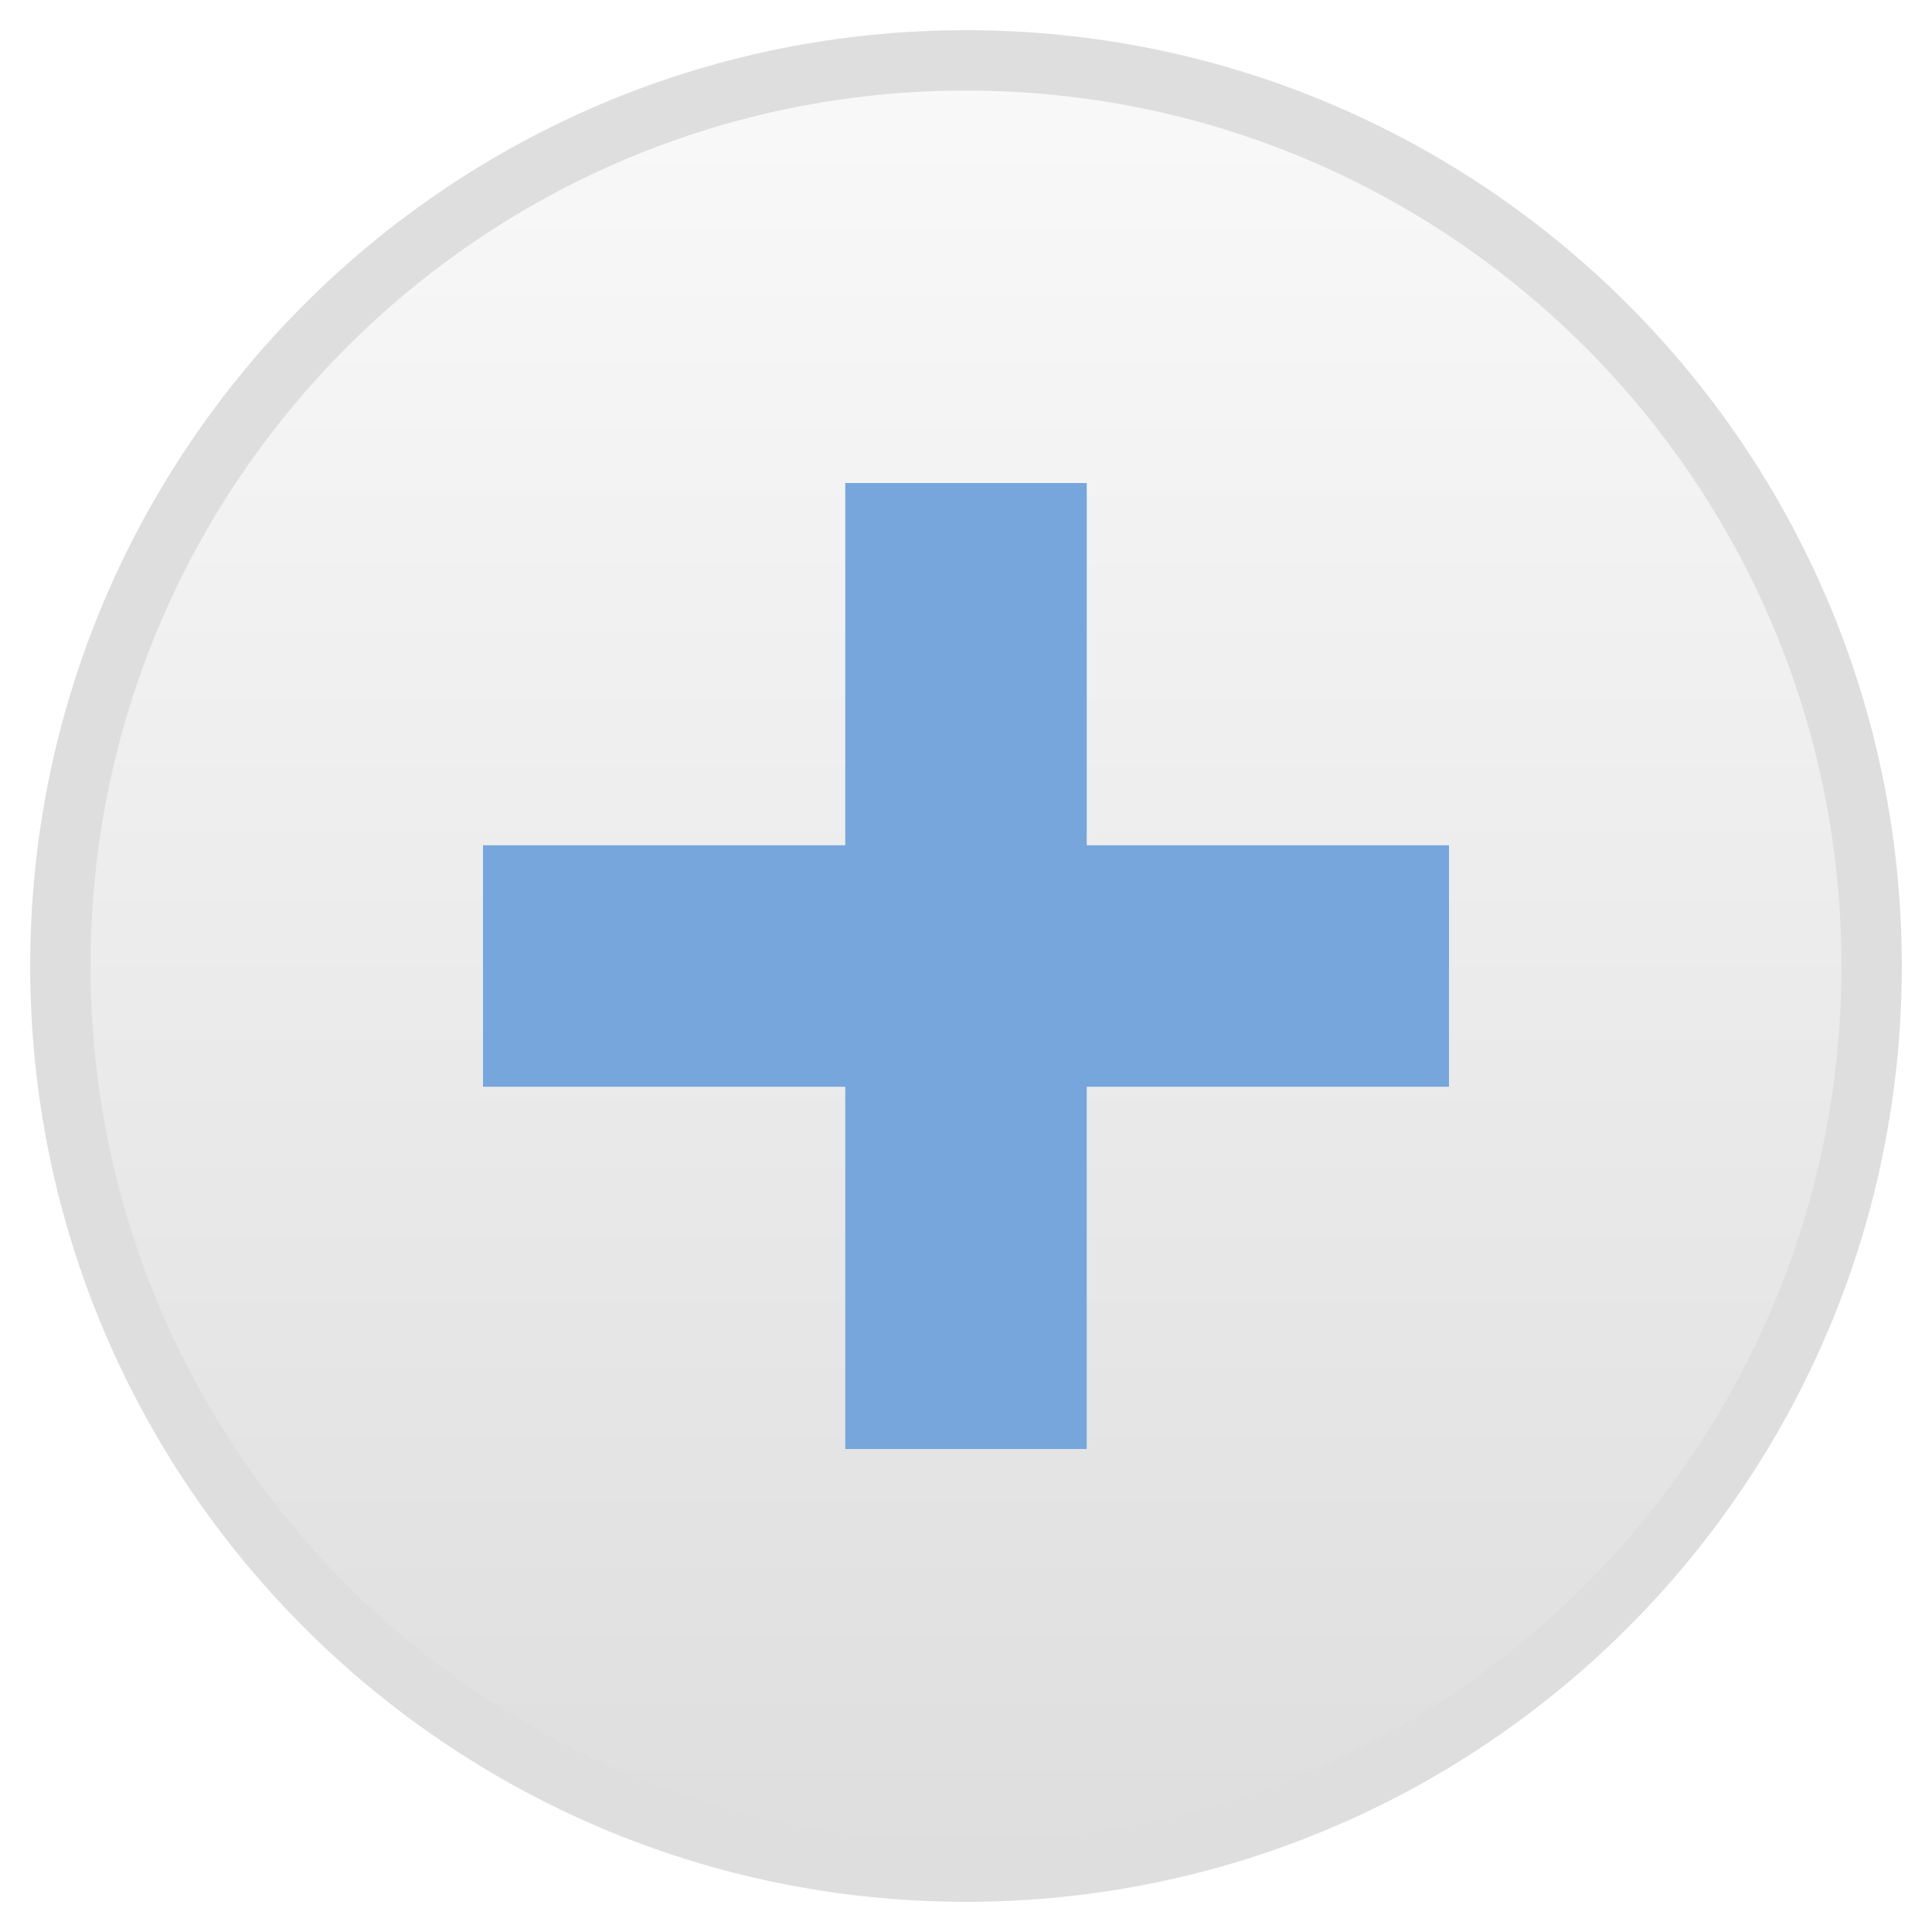
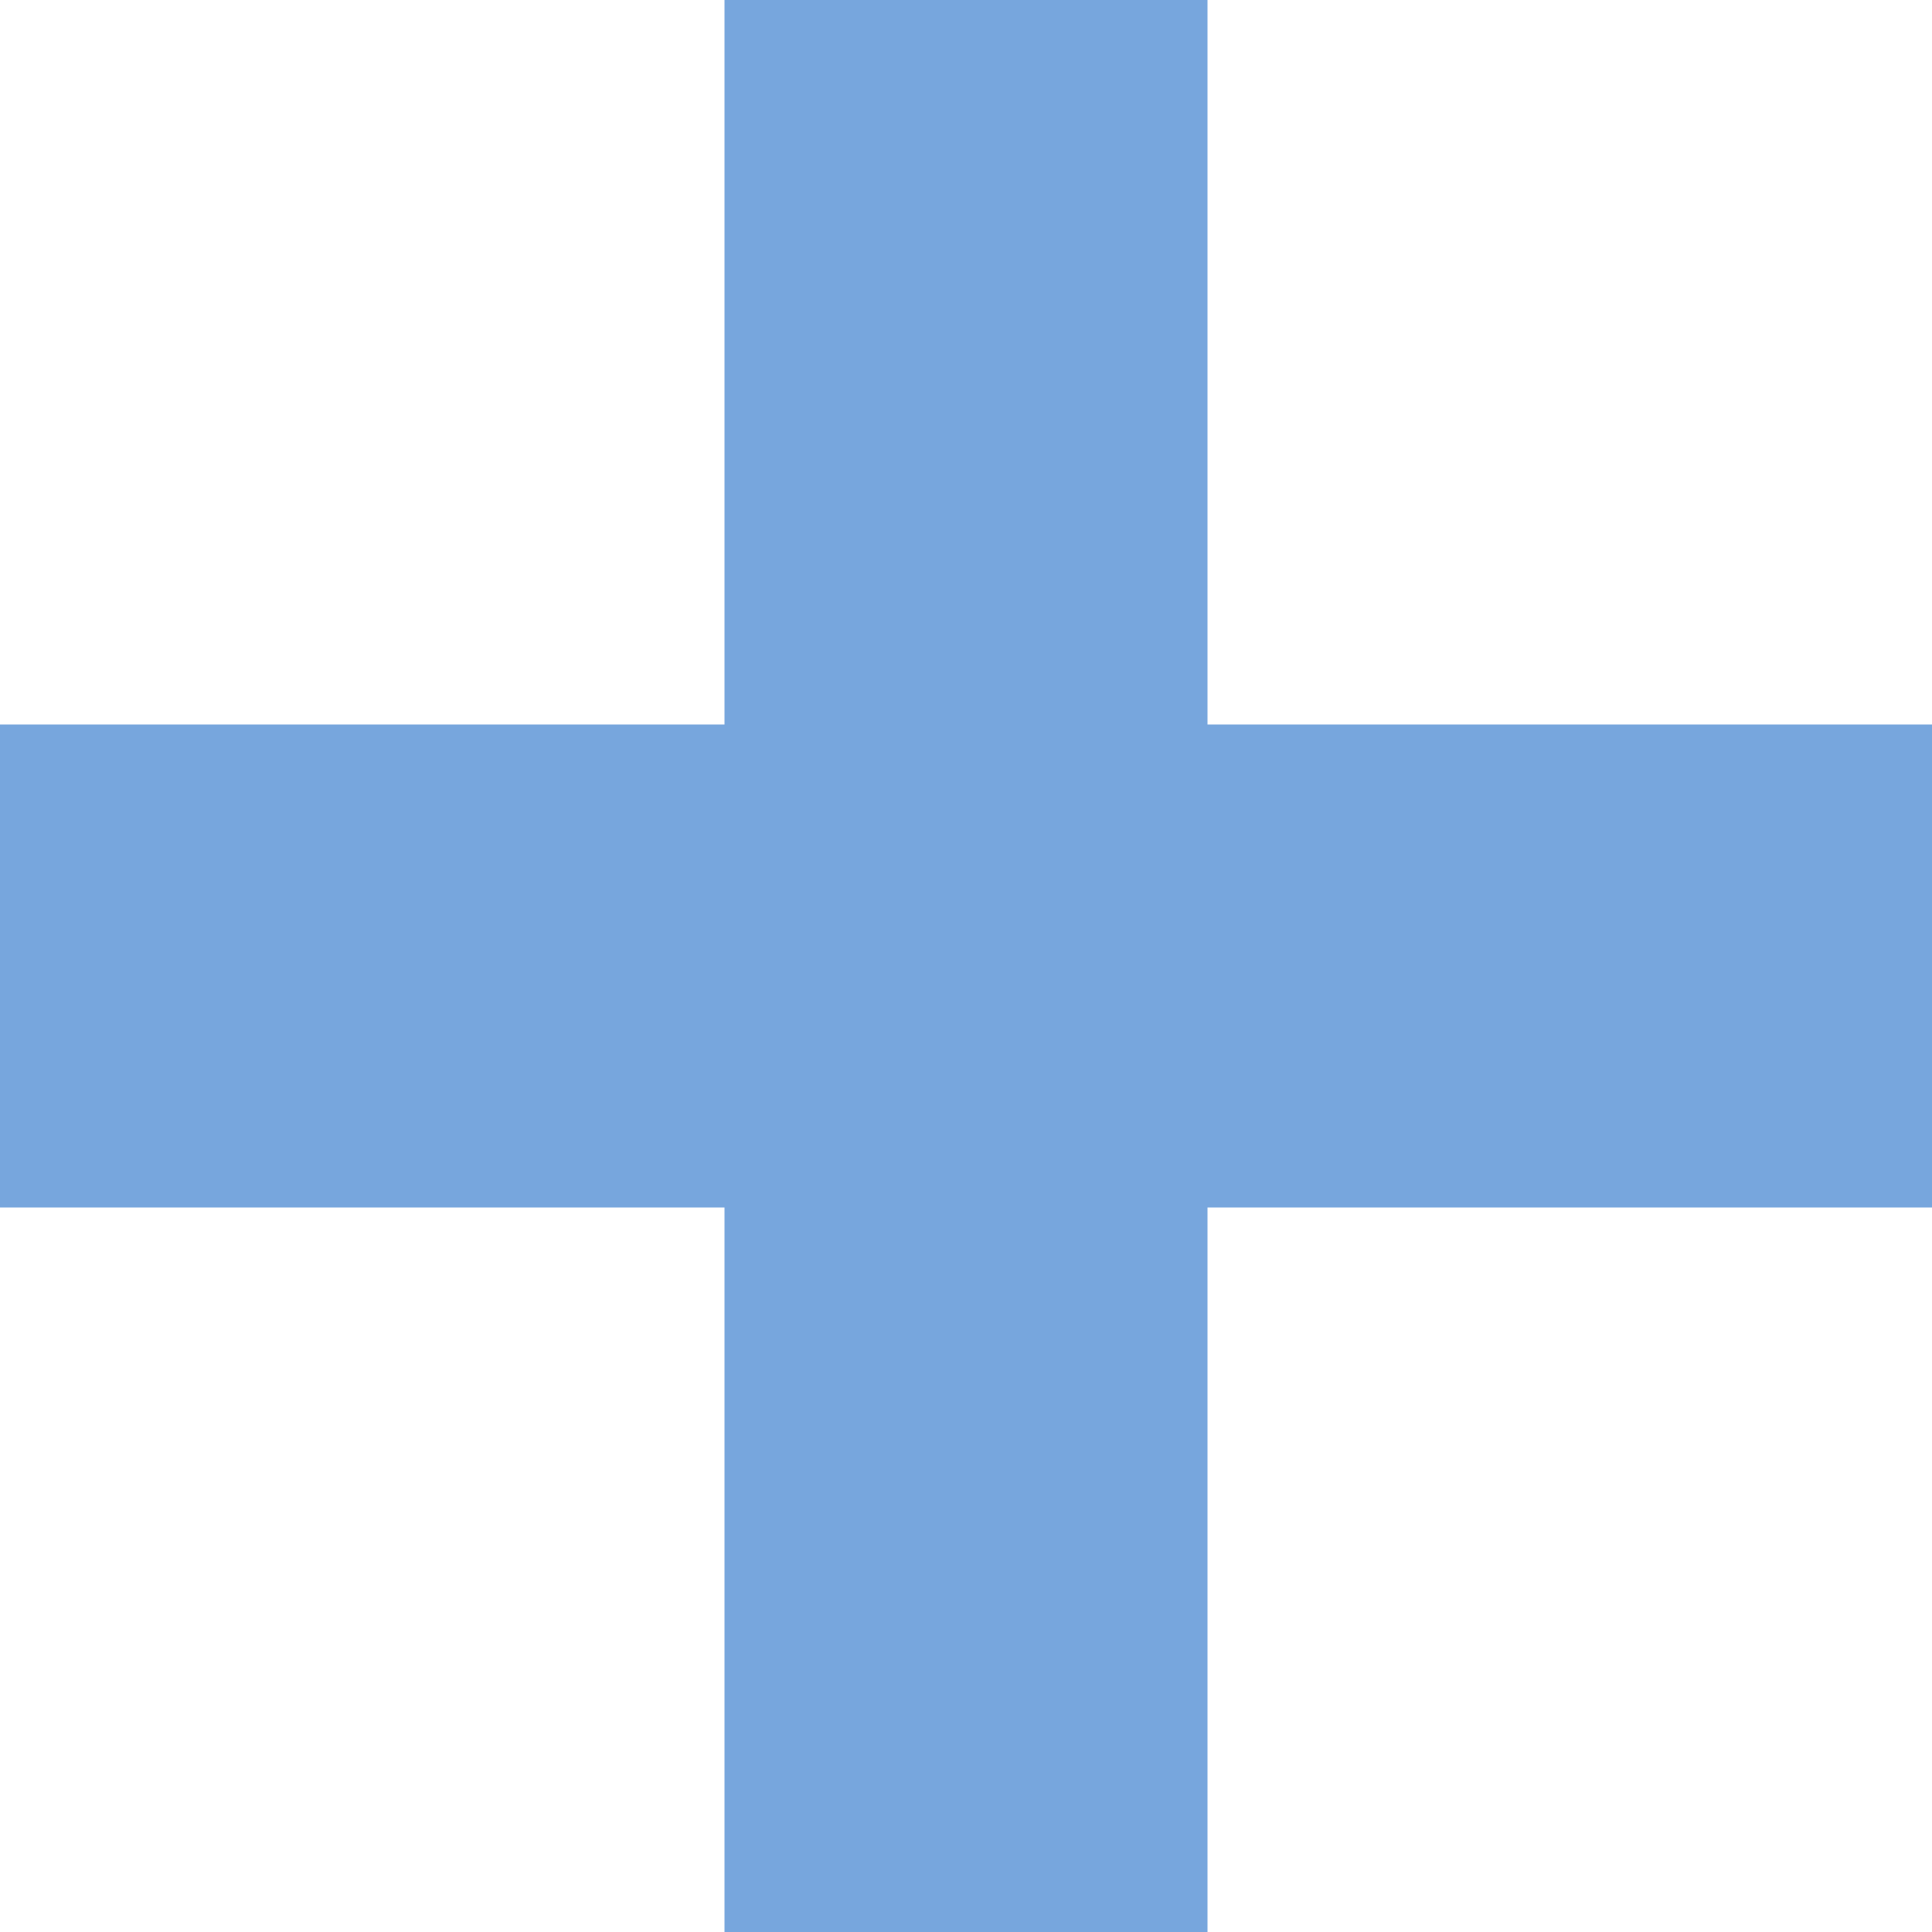
- <svg xmlns="http://www.w3.org/2000/svg" width="32px" height="32px" viewBox="0 0 32 32" version="1.1">
-   <defs>
-     <linearGradient x1="50%" y1="0%" x2="50%" y2="100%" id="linearGradient-1">
-       <stop stop-color="#F9F9F9" offset="0%" />
-       <stop stop-color="#DEDEDE" offset="100%" />
-     </linearGradient>
-   </defs>
+ <svg xmlns="http://www.w3.org/2000/svg" width="16px" height="16px" viewBox="0 0 16 16" version="1.1">
+   <defs />
  <g id="Page-1" stroke="none" stroke-width="1" fill="none" fill-rule="evenodd">
-     <g id="QTPass" transform="translate(-19, -99)">
+     <g id="QTPass" transform="translate(-27, -107)" fill="#77A6DD">
      <g id="Icon-Sidebar" transform="translate(20, 100)">
        <g id="Add">
-           <path d="M15,30 C23.284,30 30,23.284 30,15 C30,6.716 23.284,0 15,0 C6.716,0 0,6.716 0,15 C0,23.284 6.716,30 15,30 Z" id="Oval-4" stroke="#DEDEDE" fill="url(#linearGradient-1)" />
-           <path d="M17,13 L17,7 L13,7 L13,13 L7,13 L7,17 L13,17 L13,23 L17,23 L17,17 L23,17 L23,13 L17,13 Z" id="Rectangle-5-Copy-3" fill="#77A6DD" />
+           <path d="M17,13 L17,7 L13,7 L13,13 L7,13 L7,17 L13,17 L13,23 L17,23 L17,17 L23,17 L23,13 L17,13 Z" id="Rectangle-5-Copy-3" />
        </g>
      </g>
    </g>
  </g>
</svg>
